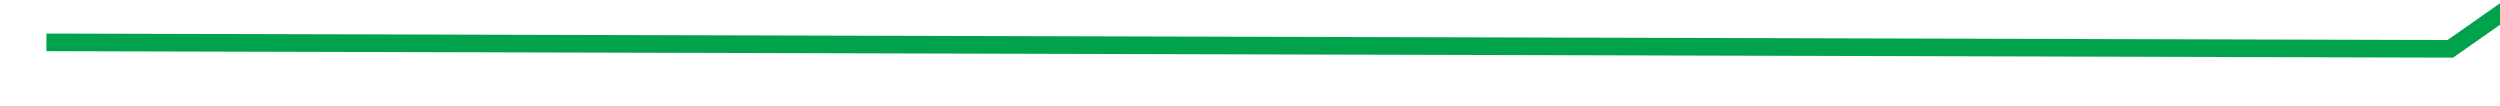
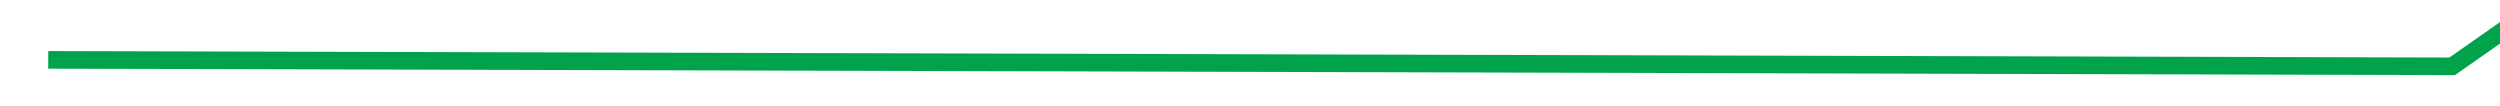
- <svg xmlns="http://www.w3.org/2000/svg" version="1.1" width="142px" height="6px" preserveAspectRatio="xMinYMid meet" viewBox="256 1205 142 4">
-   <g transform="matrix(0.9945219 -0.1045285 0.1045285 0.9945219 -124.3745 40.79288 )">
-     <path d="M 0.073 154.263  L 135.827 168.901  L 269.745 94.708  L 396.326 146.368  L 537.583 29.075  L 673.336 81.895  L 814.593 0.316  L 954.015 58.211  L 1095.272 13.474  L 1231.025 81.895  L 1364.944 50.316  L 1506.201 130.579  L 1640.119 81.895  " stroke-width="1" stroke-dasharray="0" stroke="rgba(0, 162, 75, 1)" fill="none" transform="matrix(1 0 0 1 259 1045 )" class="stroke" />
+ <svg xmlns="http://www.w3.org/2000/svg" version="1.1" width="142px" height="6px" preserveAspectRatio="xMinYMid meet" viewBox="256 1607 142 4">
+   <g transform="matrix(0.9945219 -0.1045285 0.1045285 0.9945219 -166.395 42.99508 )">
+     <path d="M 0.073 154.263  L 135.827 168.901  L 269.745 94.708  L 396.326 146.368  L 537.583 29.075  L 673.336 81.895  L 814.593 0.316  L 954.015 58.211  L 1095.272 13.474  L 1231.025 81.895  L 1364.944 50.316  L 1506.201 130.579  L 1640.119 81.895  " stroke-width="1" stroke-dasharray="0" stroke="rgba(0, 162, 75, 1)" fill="none" transform="matrix(1 0 0 1 259 1448 )" class="stroke" />
  </g>
</svg>
